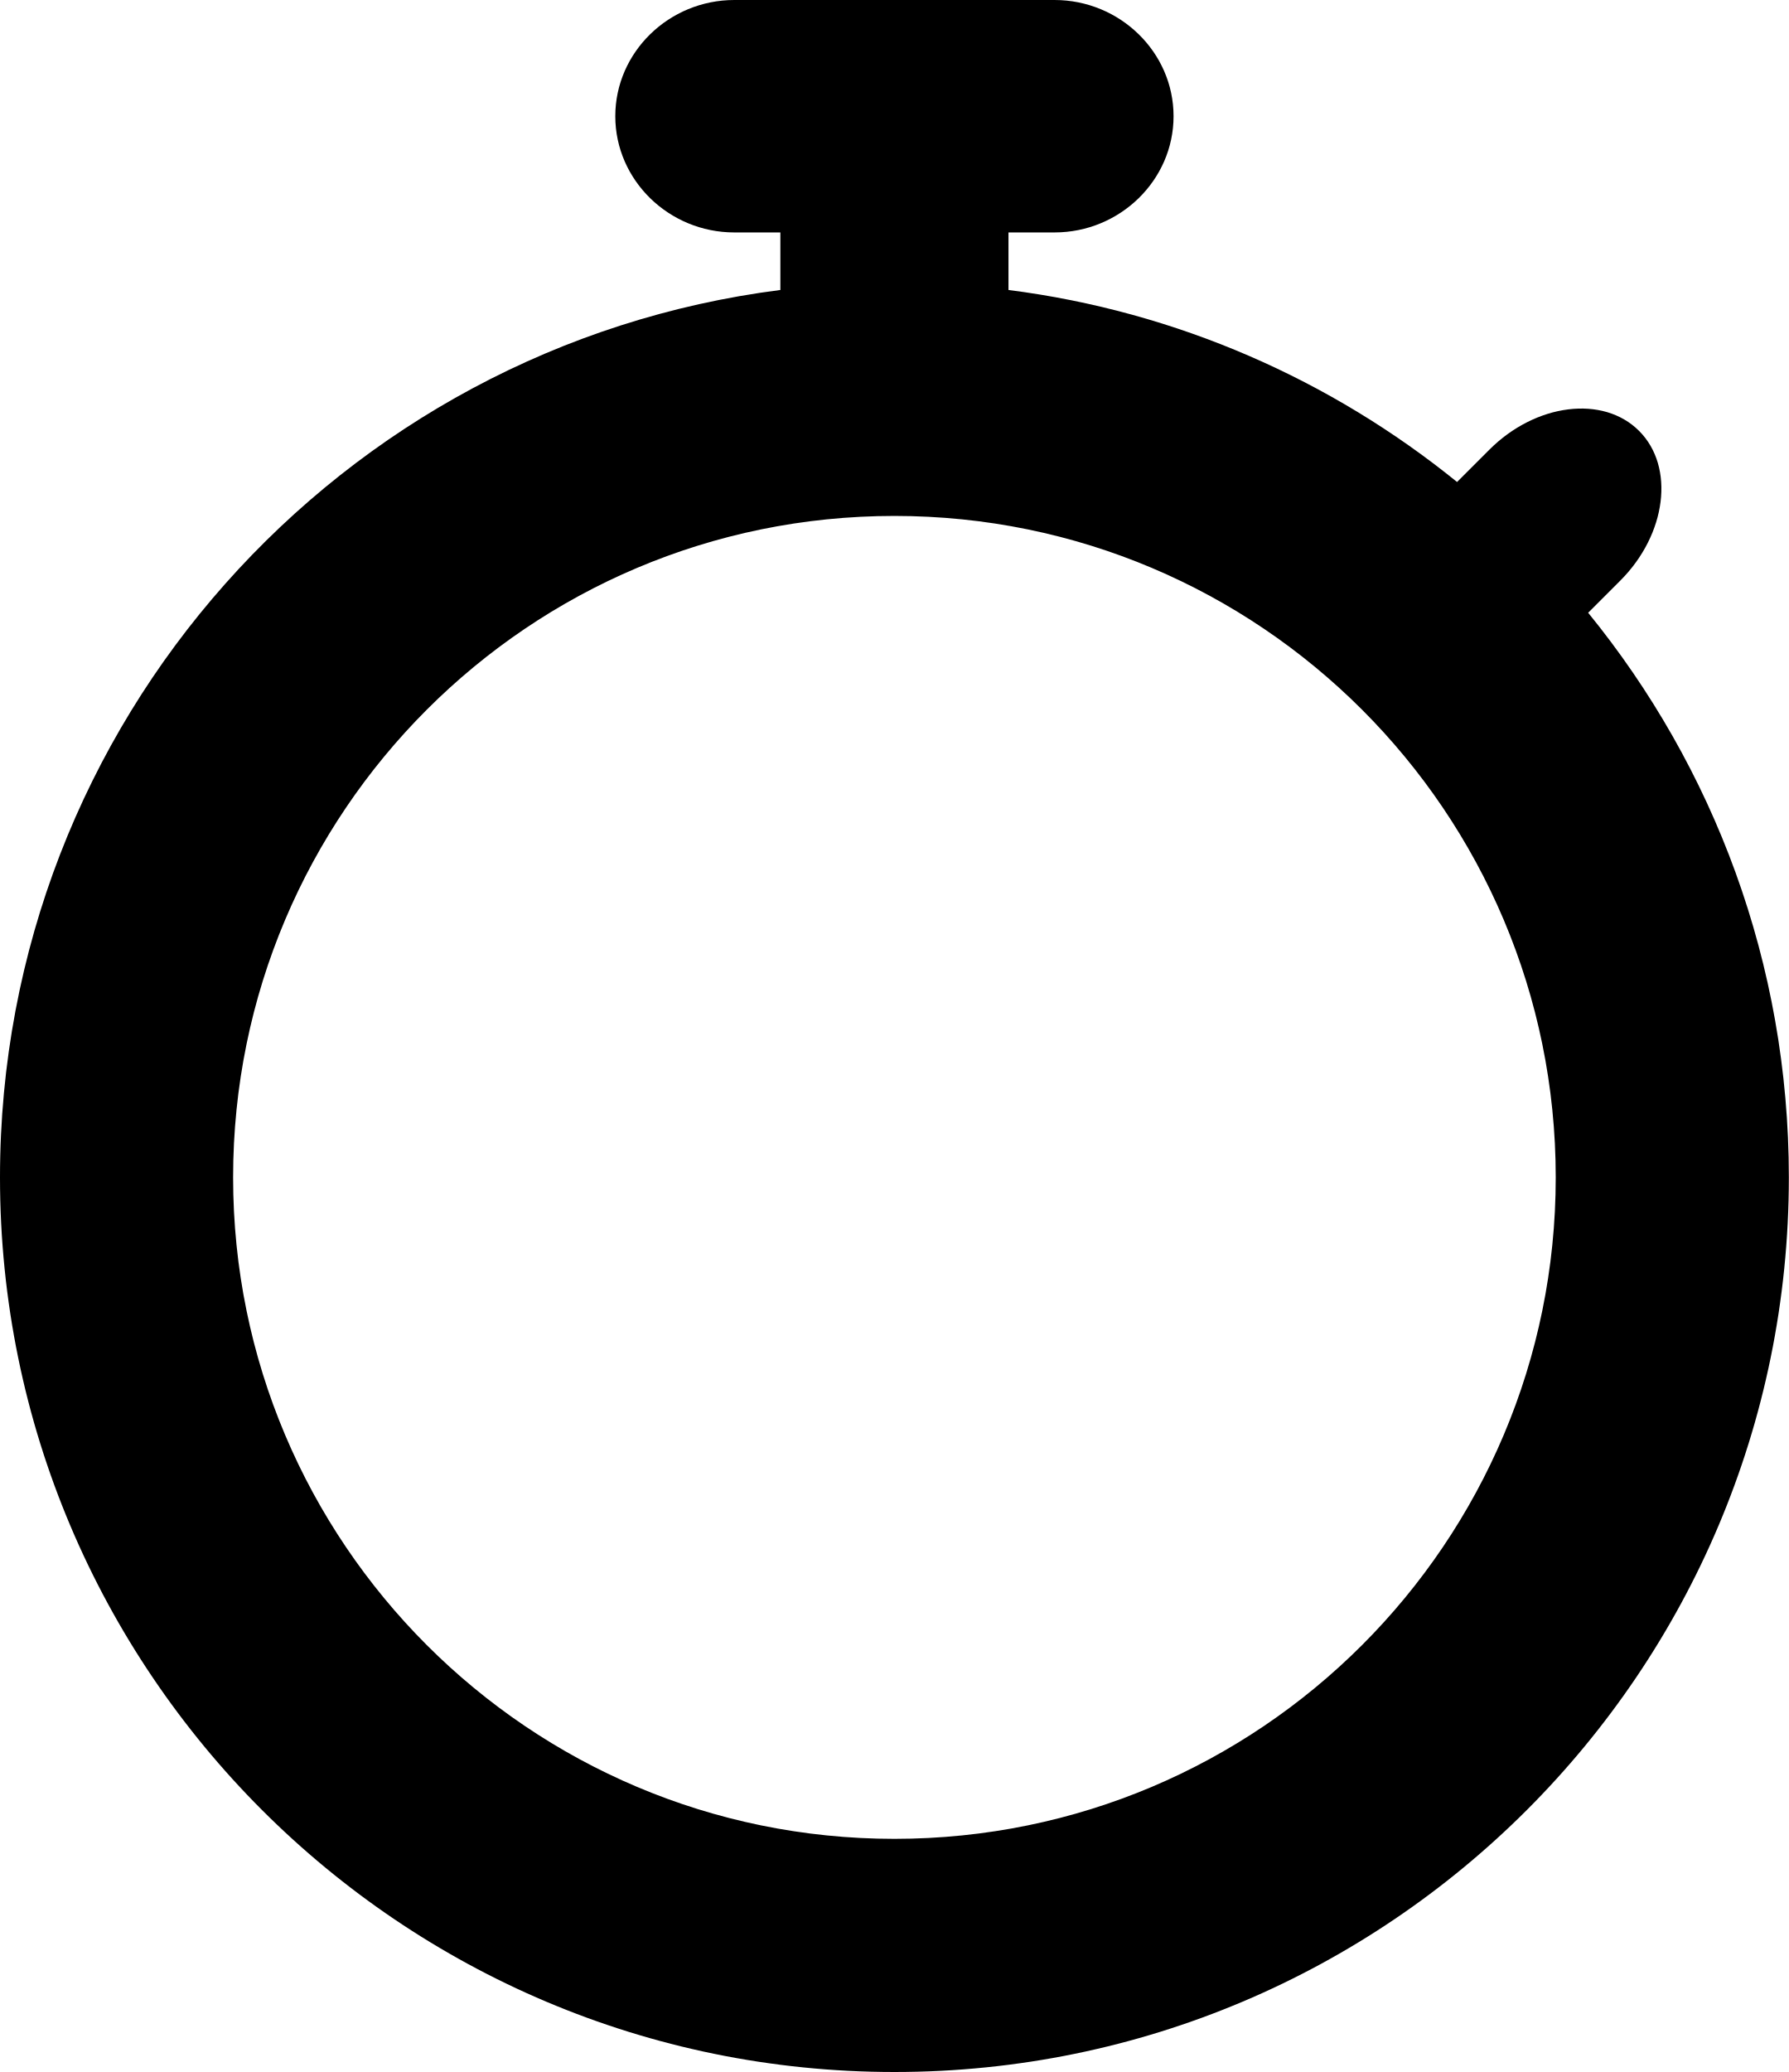
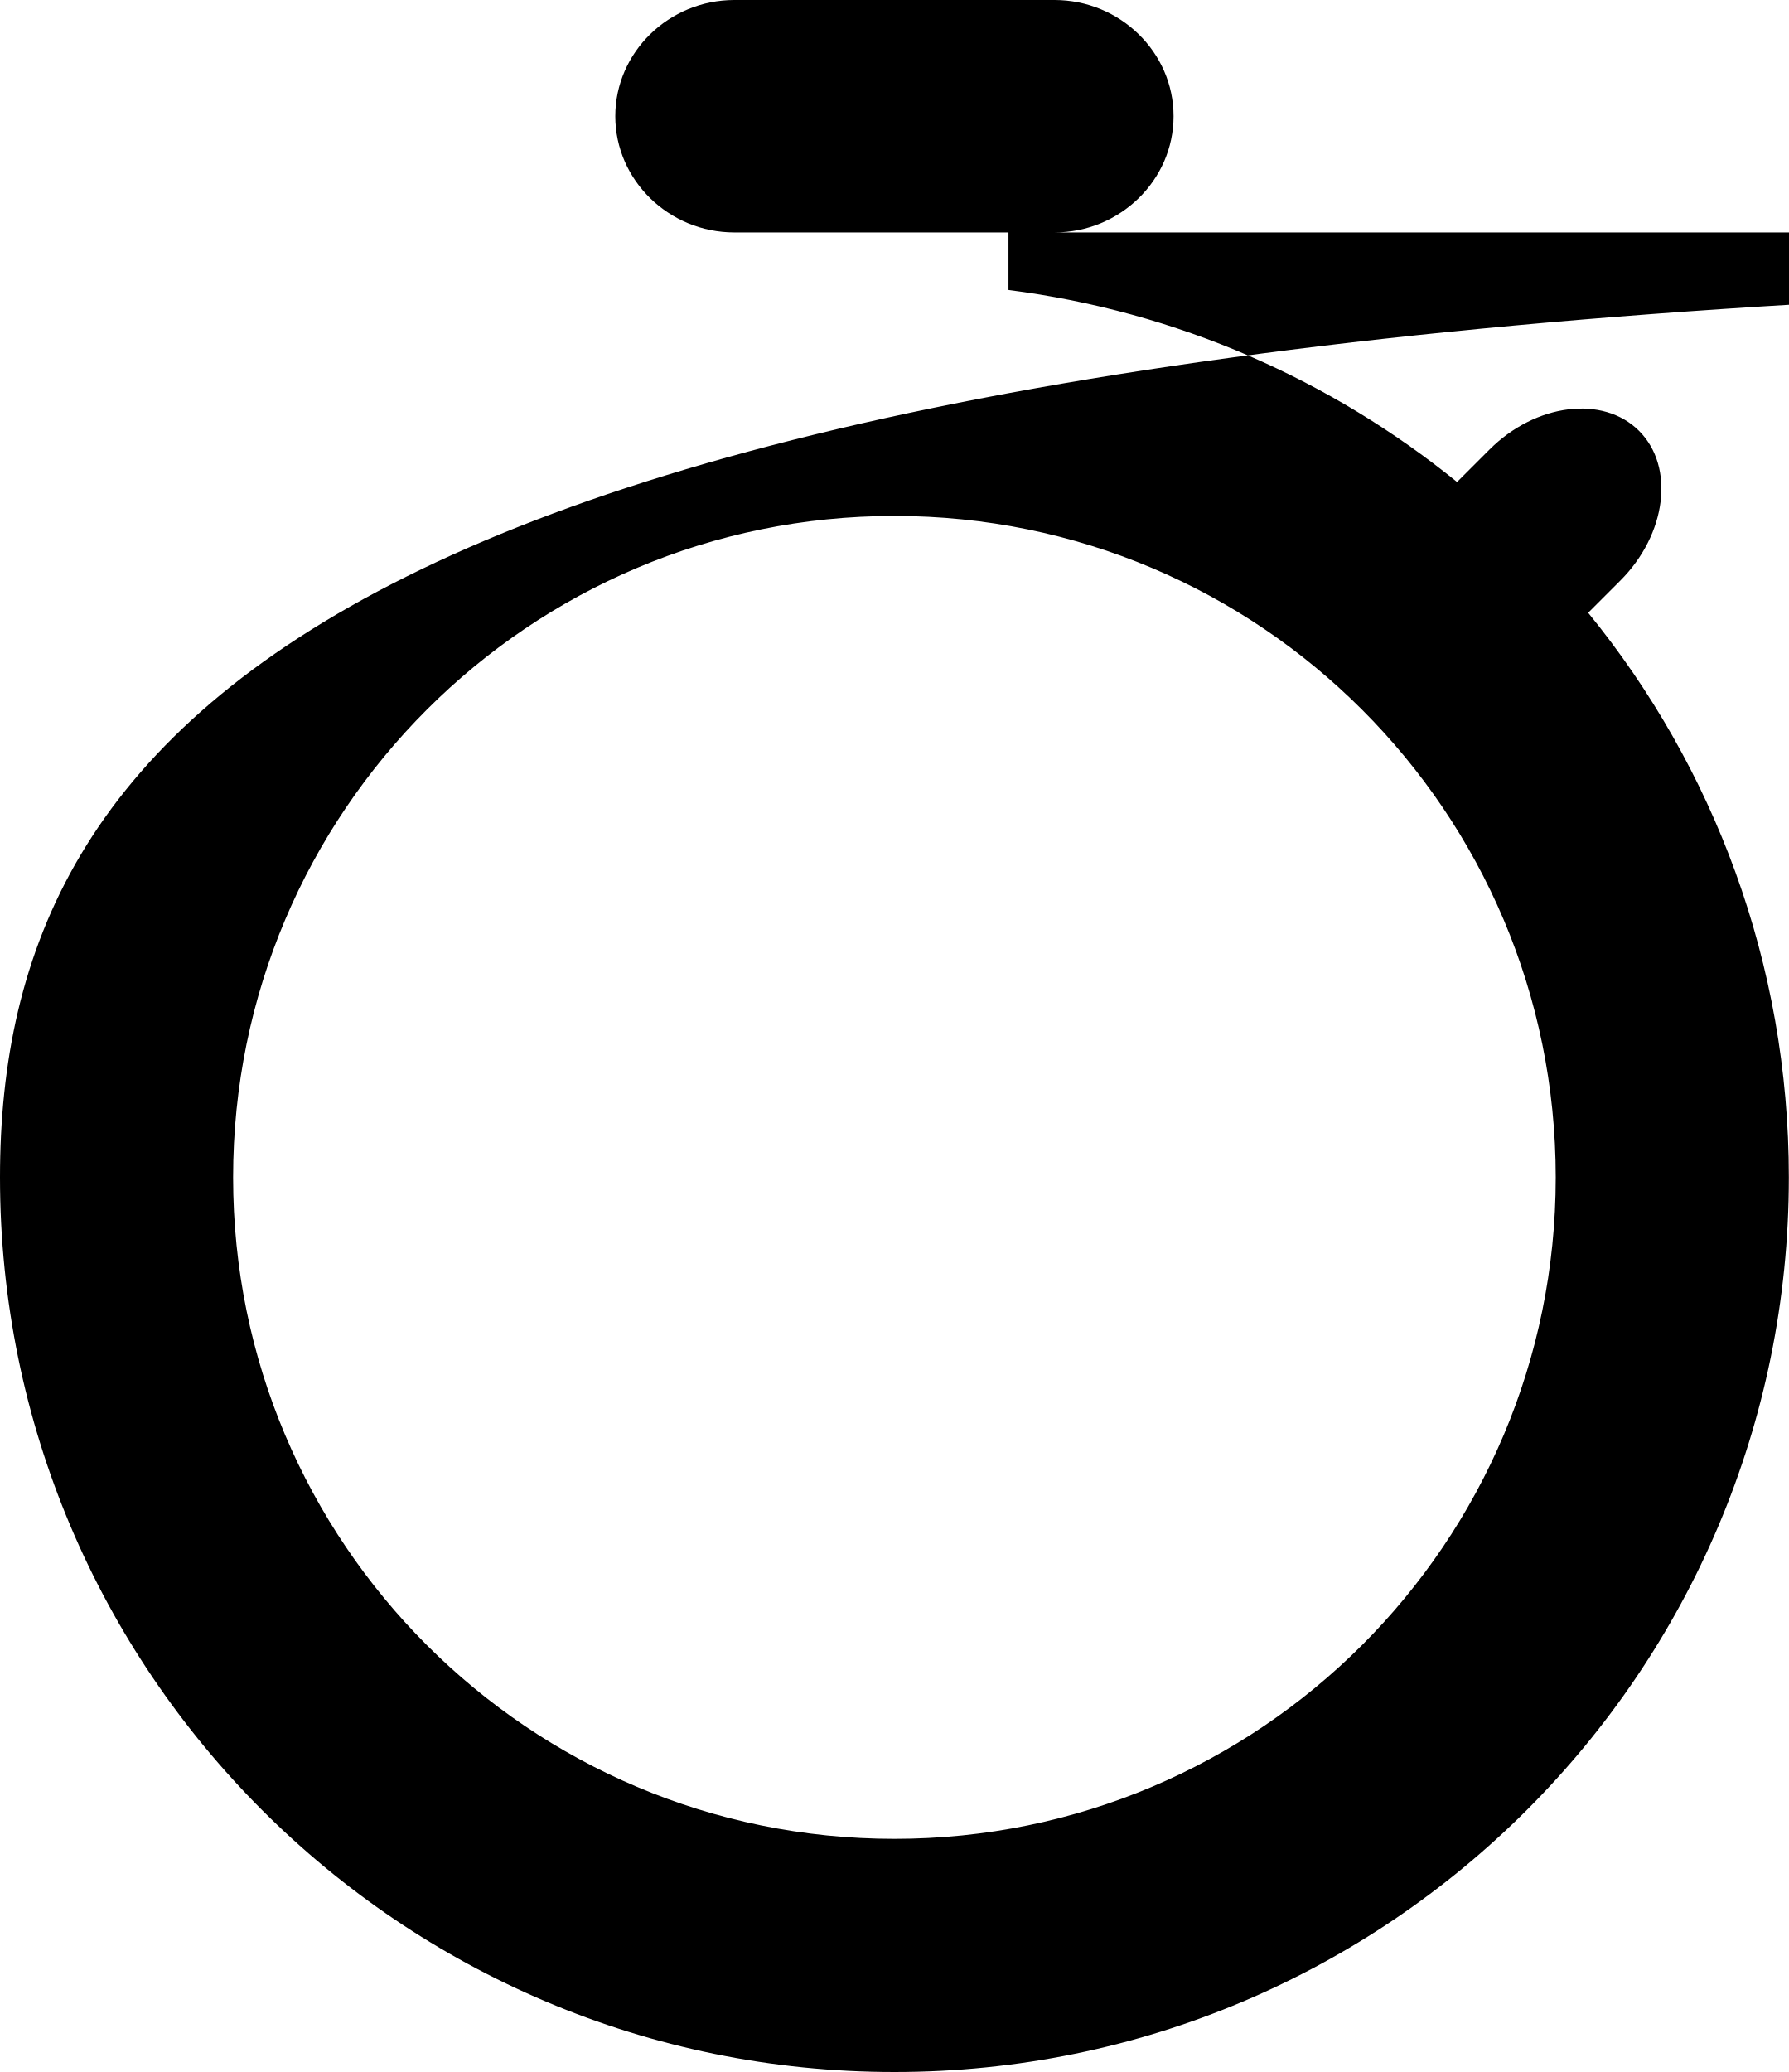
<svg xmlns="http://www.w3.org/2000/svg" version="1.1" id="Layer_1" x="0px" y="0px" width="298px" height="345.097px" viewBox="0 0 298 345.097" enable-background="new 0 0 298 345.097" xml:space="preserve">
-   <path d="M264.568,102.055l5.355-5.355c7.717-7.717,9.124-18.938,3.126-24.935c-5.997-5.997-17.217-4.59-24.934,3.127l-5.386,5.385 C221.768,63.292,196.11,51.875,168,48.297v-9.583h7.658c10.914,0,19.843-8.711,19.843-19.357S186.573,0,175.659,0h-53.317  c-10.913,0-19.842,8.711-19.842,19.357s8.929,19.357,19.842,19.357H130v9.583C56.681,57.629,0,120.244,0,196.097  c0,82.291,66.709,149,149,149c82.29,0,149-66.709,149-149C298,160.434,285.465,127.703,264.568,102.055z M149,306.264 c-60.844,0-110.167-49.323-110.167-110.167S88.156,85.93,149,85.93c60.843,0,110.167,49.323,110.167,110.167  S209.843,306.264,149,306.264z" />
+   <path d="M264.568,102.055l5.355-5.355c7.717-7.717,9.124-18.938,3.126-24.935c-5.997-5.997-17.217-4.59-24.934,3.127l-5.386,5.385 C221.768,63.292,196.11,51.875,168,48.297v-9.583h7.658c10.914,0,19.843-8.711,19.843-19.357S186.573,0,175.659,0h-53.317  c-10.913,0-19.842,8.711-19.842,19.357s8.929,19.357,19.842,19.357h230v9.583C56.681,57.629,0,120.244,0,196.097  c0,82.291,66.709,149,149,149c82.29,0,149-66.709,149-149C298,160.434,285.465,127.703,264.568,102.055z M149,306.264 c-60.844,0-110.167-49.323-110.167-110.167S88.156,85.93,149,85.93c60.843,0,110.167,49.323,110.167,110.167  S209.843,306.264,149,306.264z" />
</svg>
